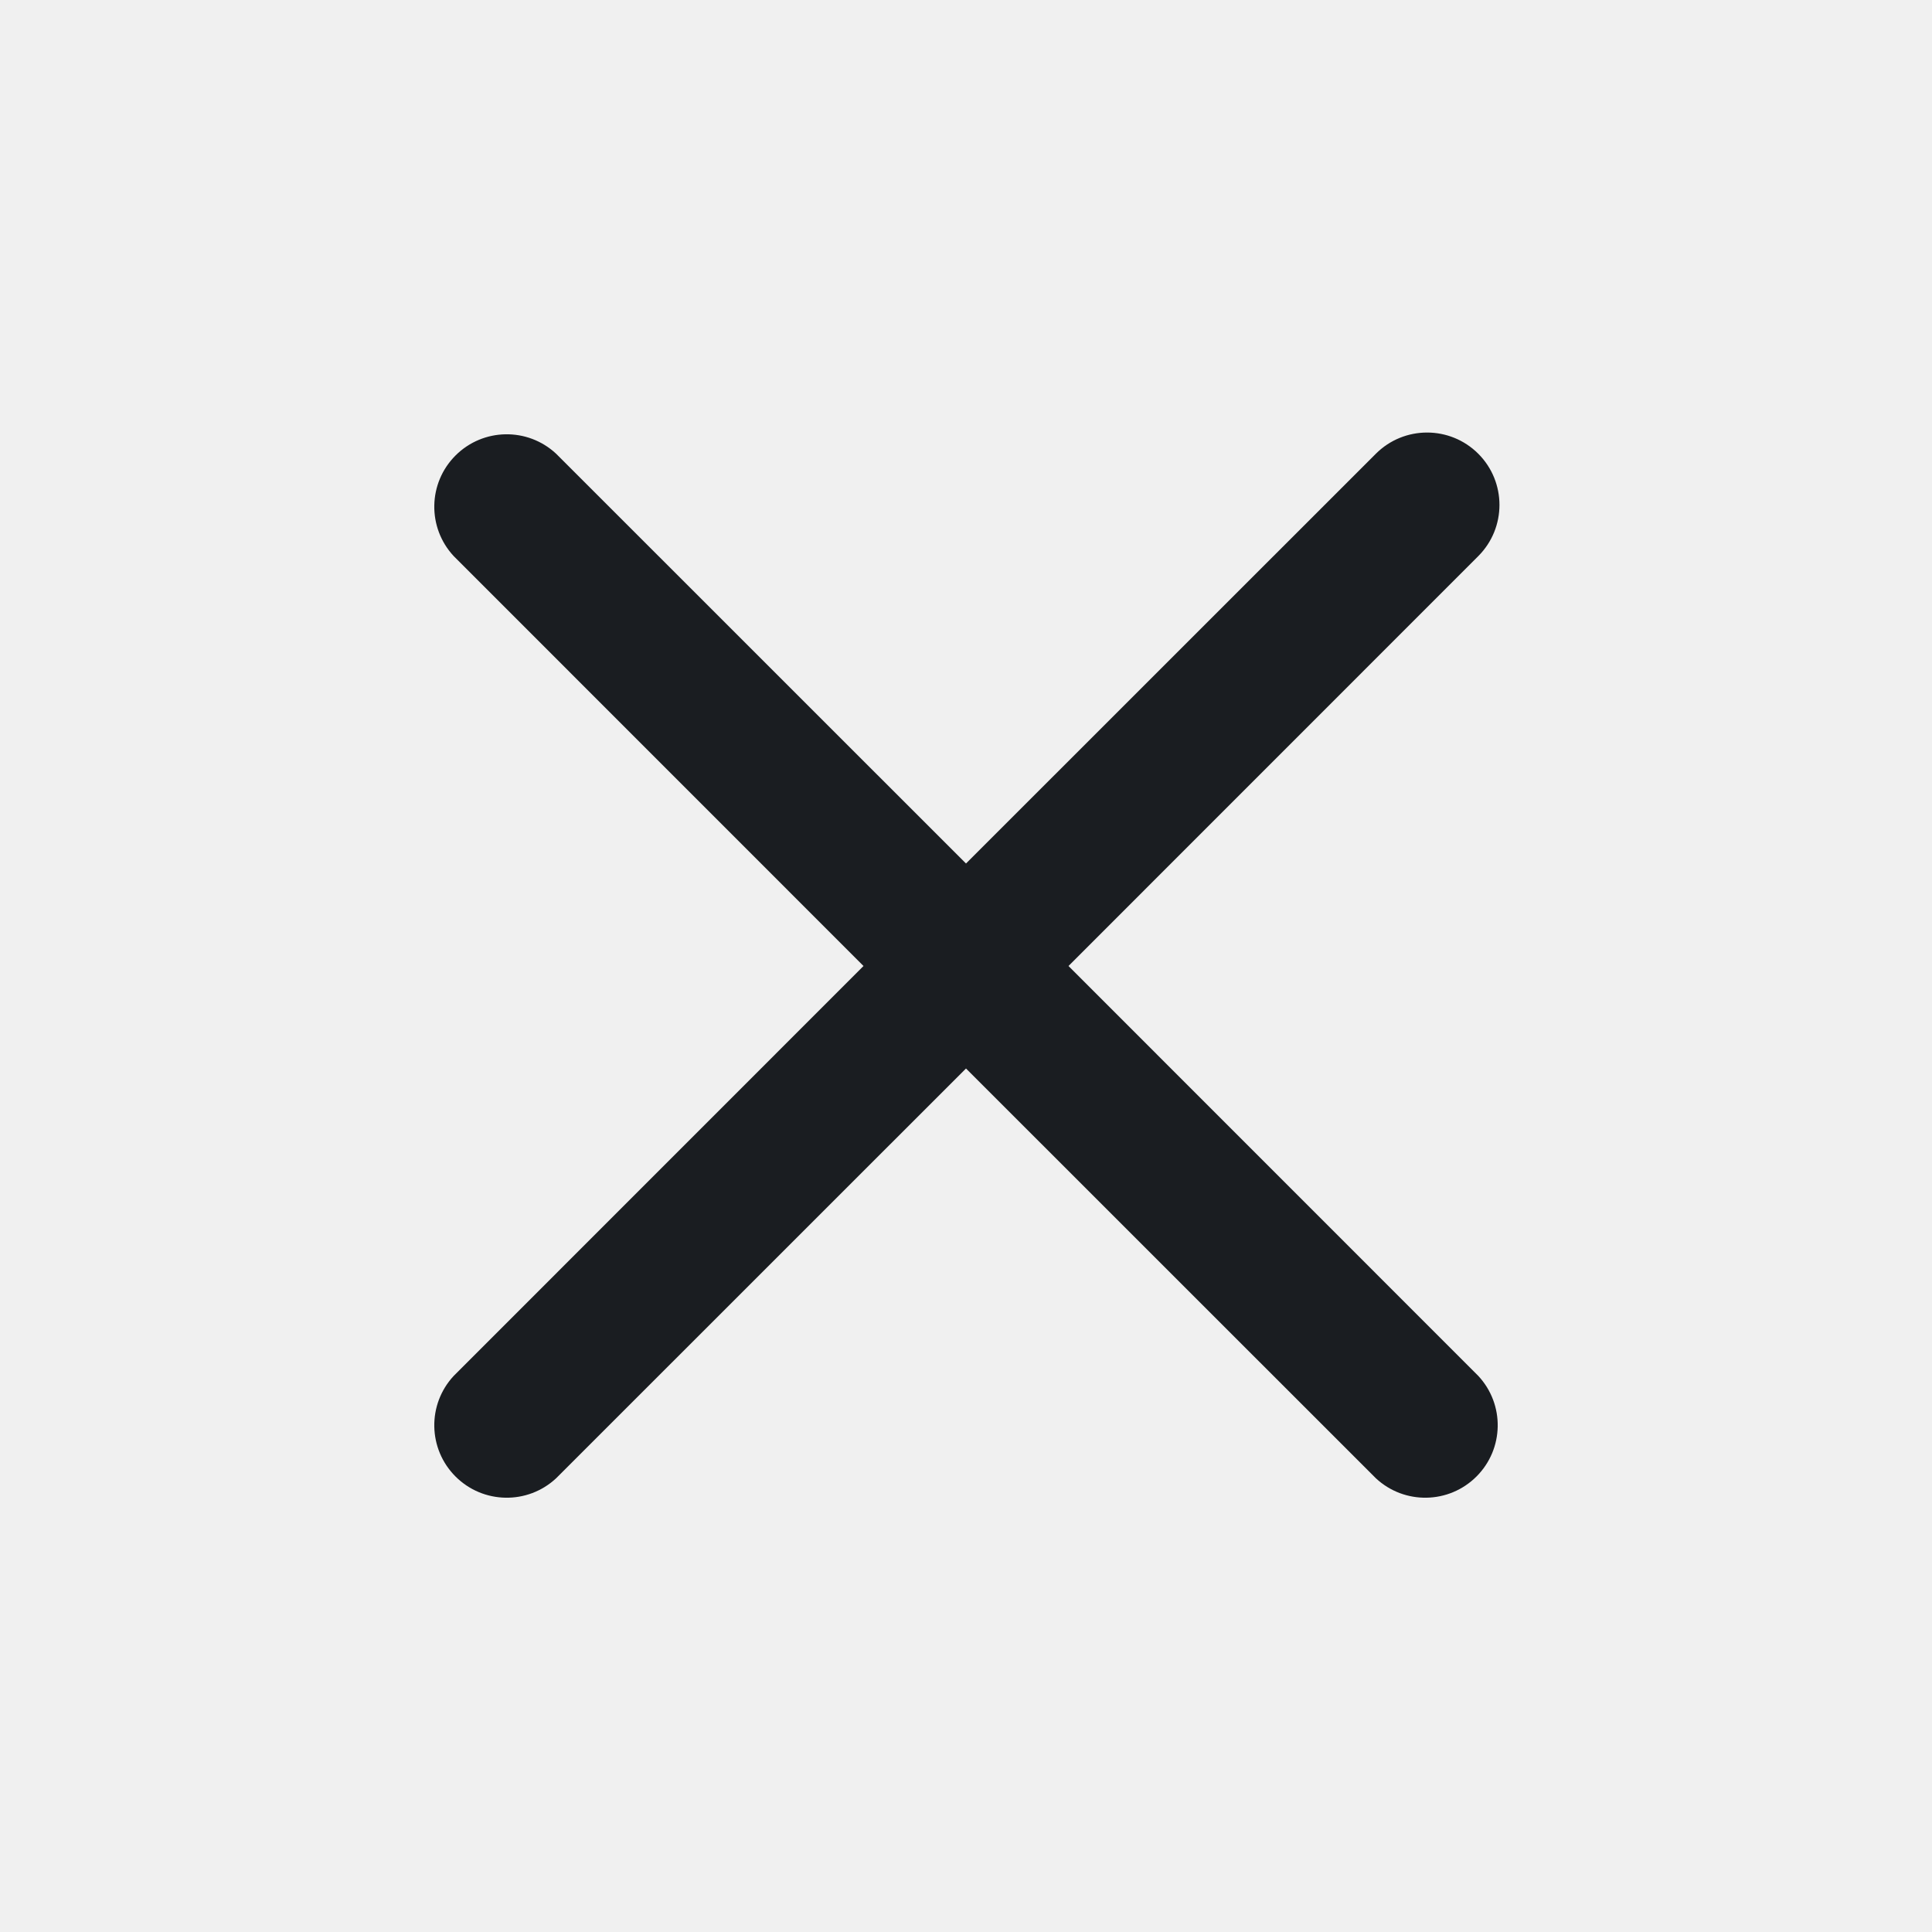
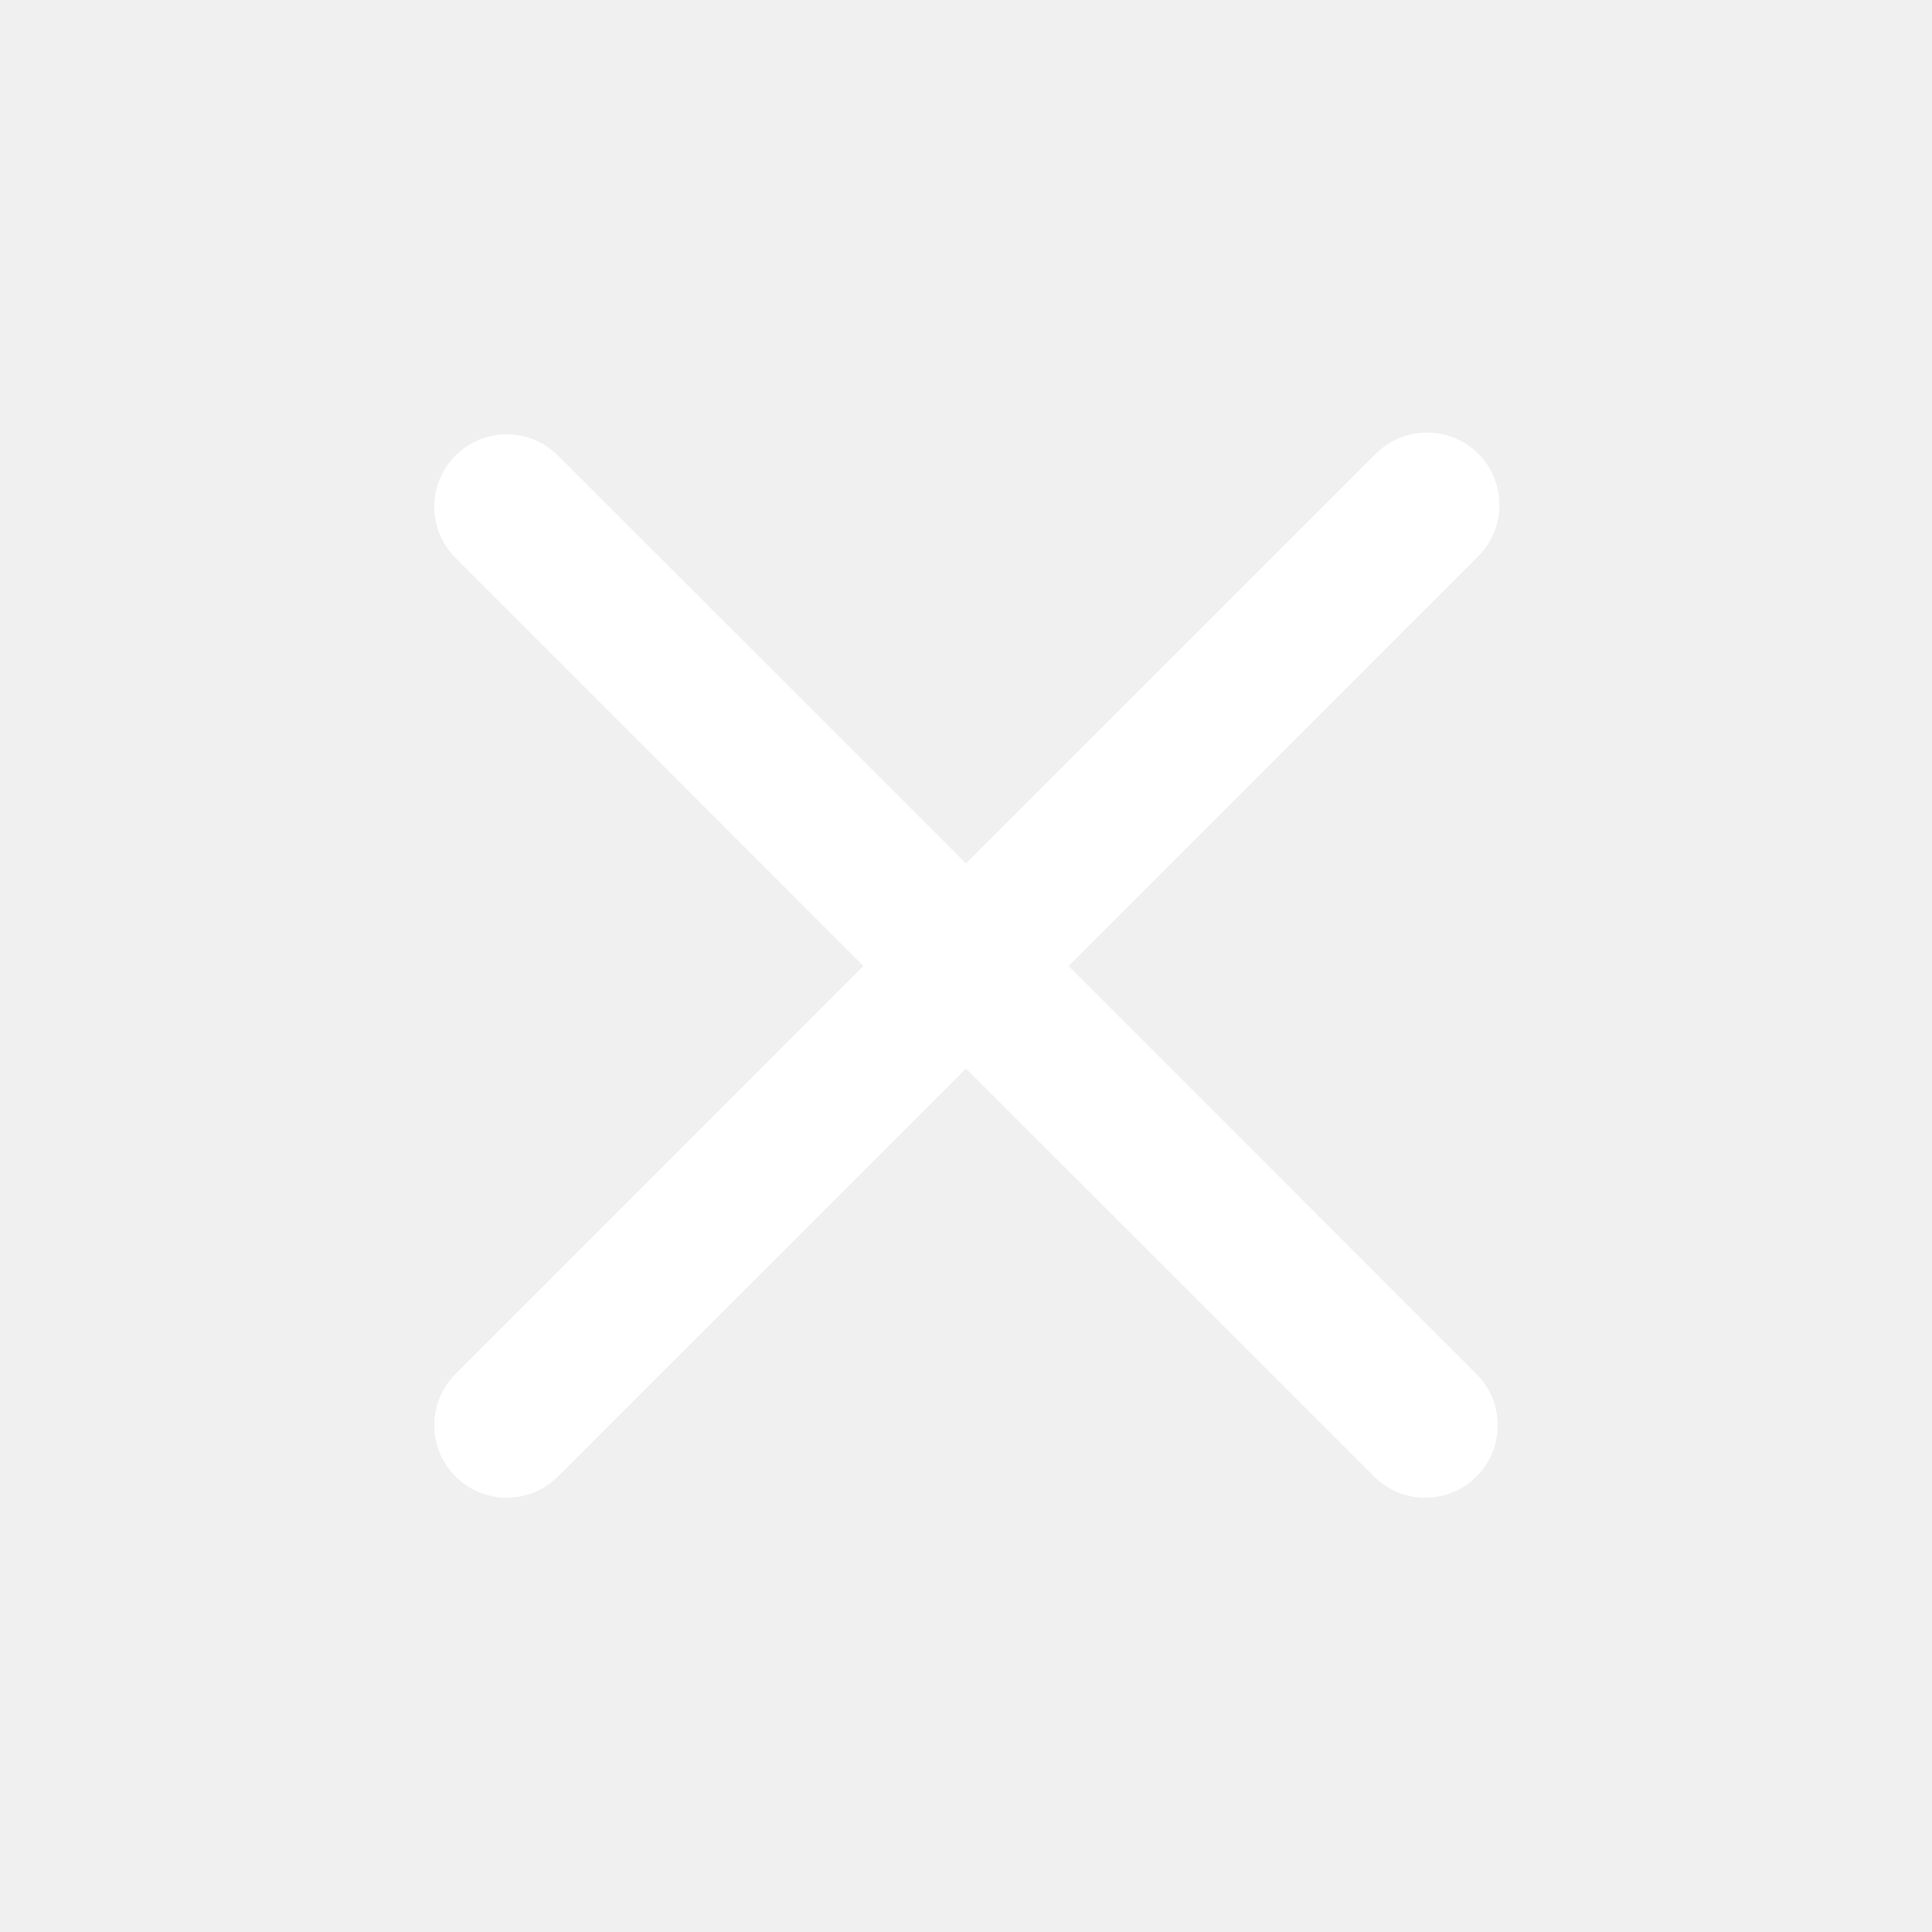
<svg xmlns="http://www.w3.org/2000/svg" data-psh="true" aria-hidden="true" viewBox="0 0 20 20" class="" style="--s:20px;" width="20" height="20">
-   <path fill="#1A1D21" fill-rule="evenodd" d="M15.303 4.697a.75.75 0 0 1 0 1.06L11.061 10l4.242 4.243a.75.75 0 0 1-1.06 1.06L10 11.061l-4.243 4.242a.75.75 0 0 1-1.06-1.06L8.939 10 4.697 5.757a.75.75 0 0 1 1.06-1.06L10 8.939l4.243-4.242a.75.75 0 0 1 1.06 0Z" clip-rule="evenodd" />
+   <path fill="#ffffff" fill-rule="evenodd" d="M15.303 4.697a.75.75 0 0 1 0 1.06L11.061 10l4.242 4.243a.75.75 0 0 1-1.06 1.06L10 11.061l-4.243 4.242a.75.75 0 0 1-1.06-1.06L8.939 10 4.697 5.757a.75.75 0 0 1 1.06-1.06L10 8.939l4.243-4.242a.75.75 0 0 1 1.06 0Z" clip-rule="evenodd" />
</svg>
